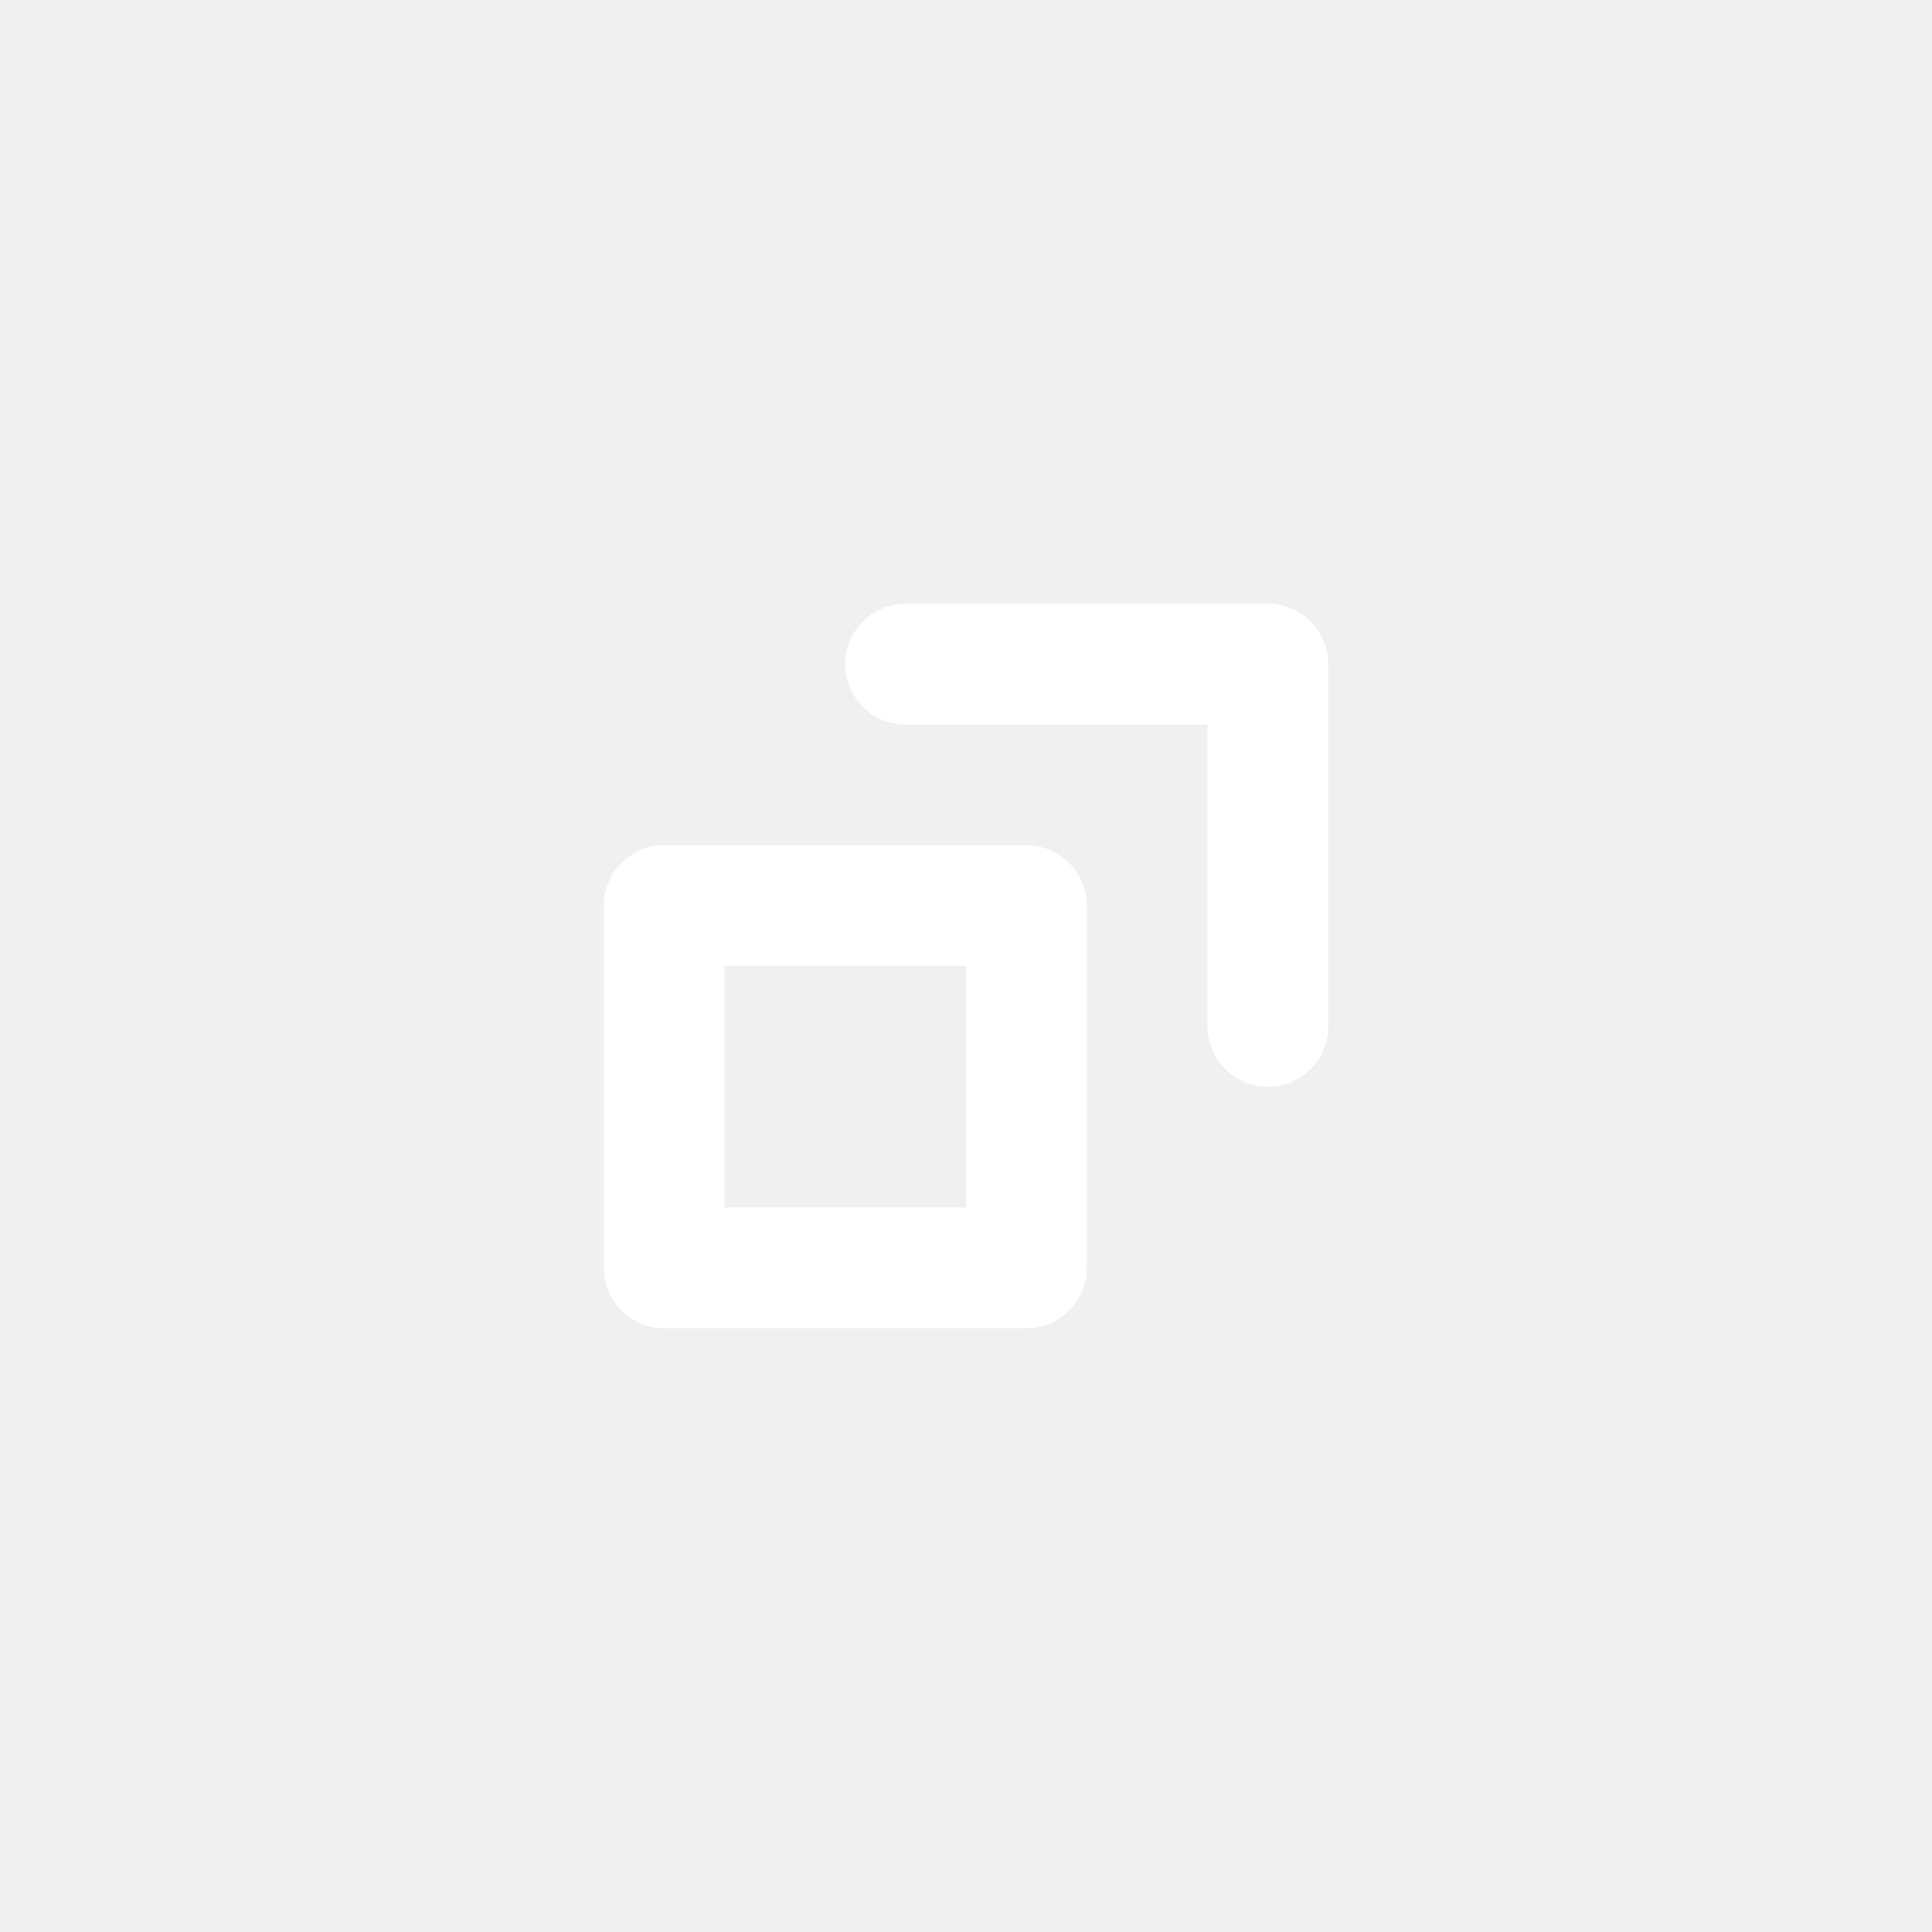
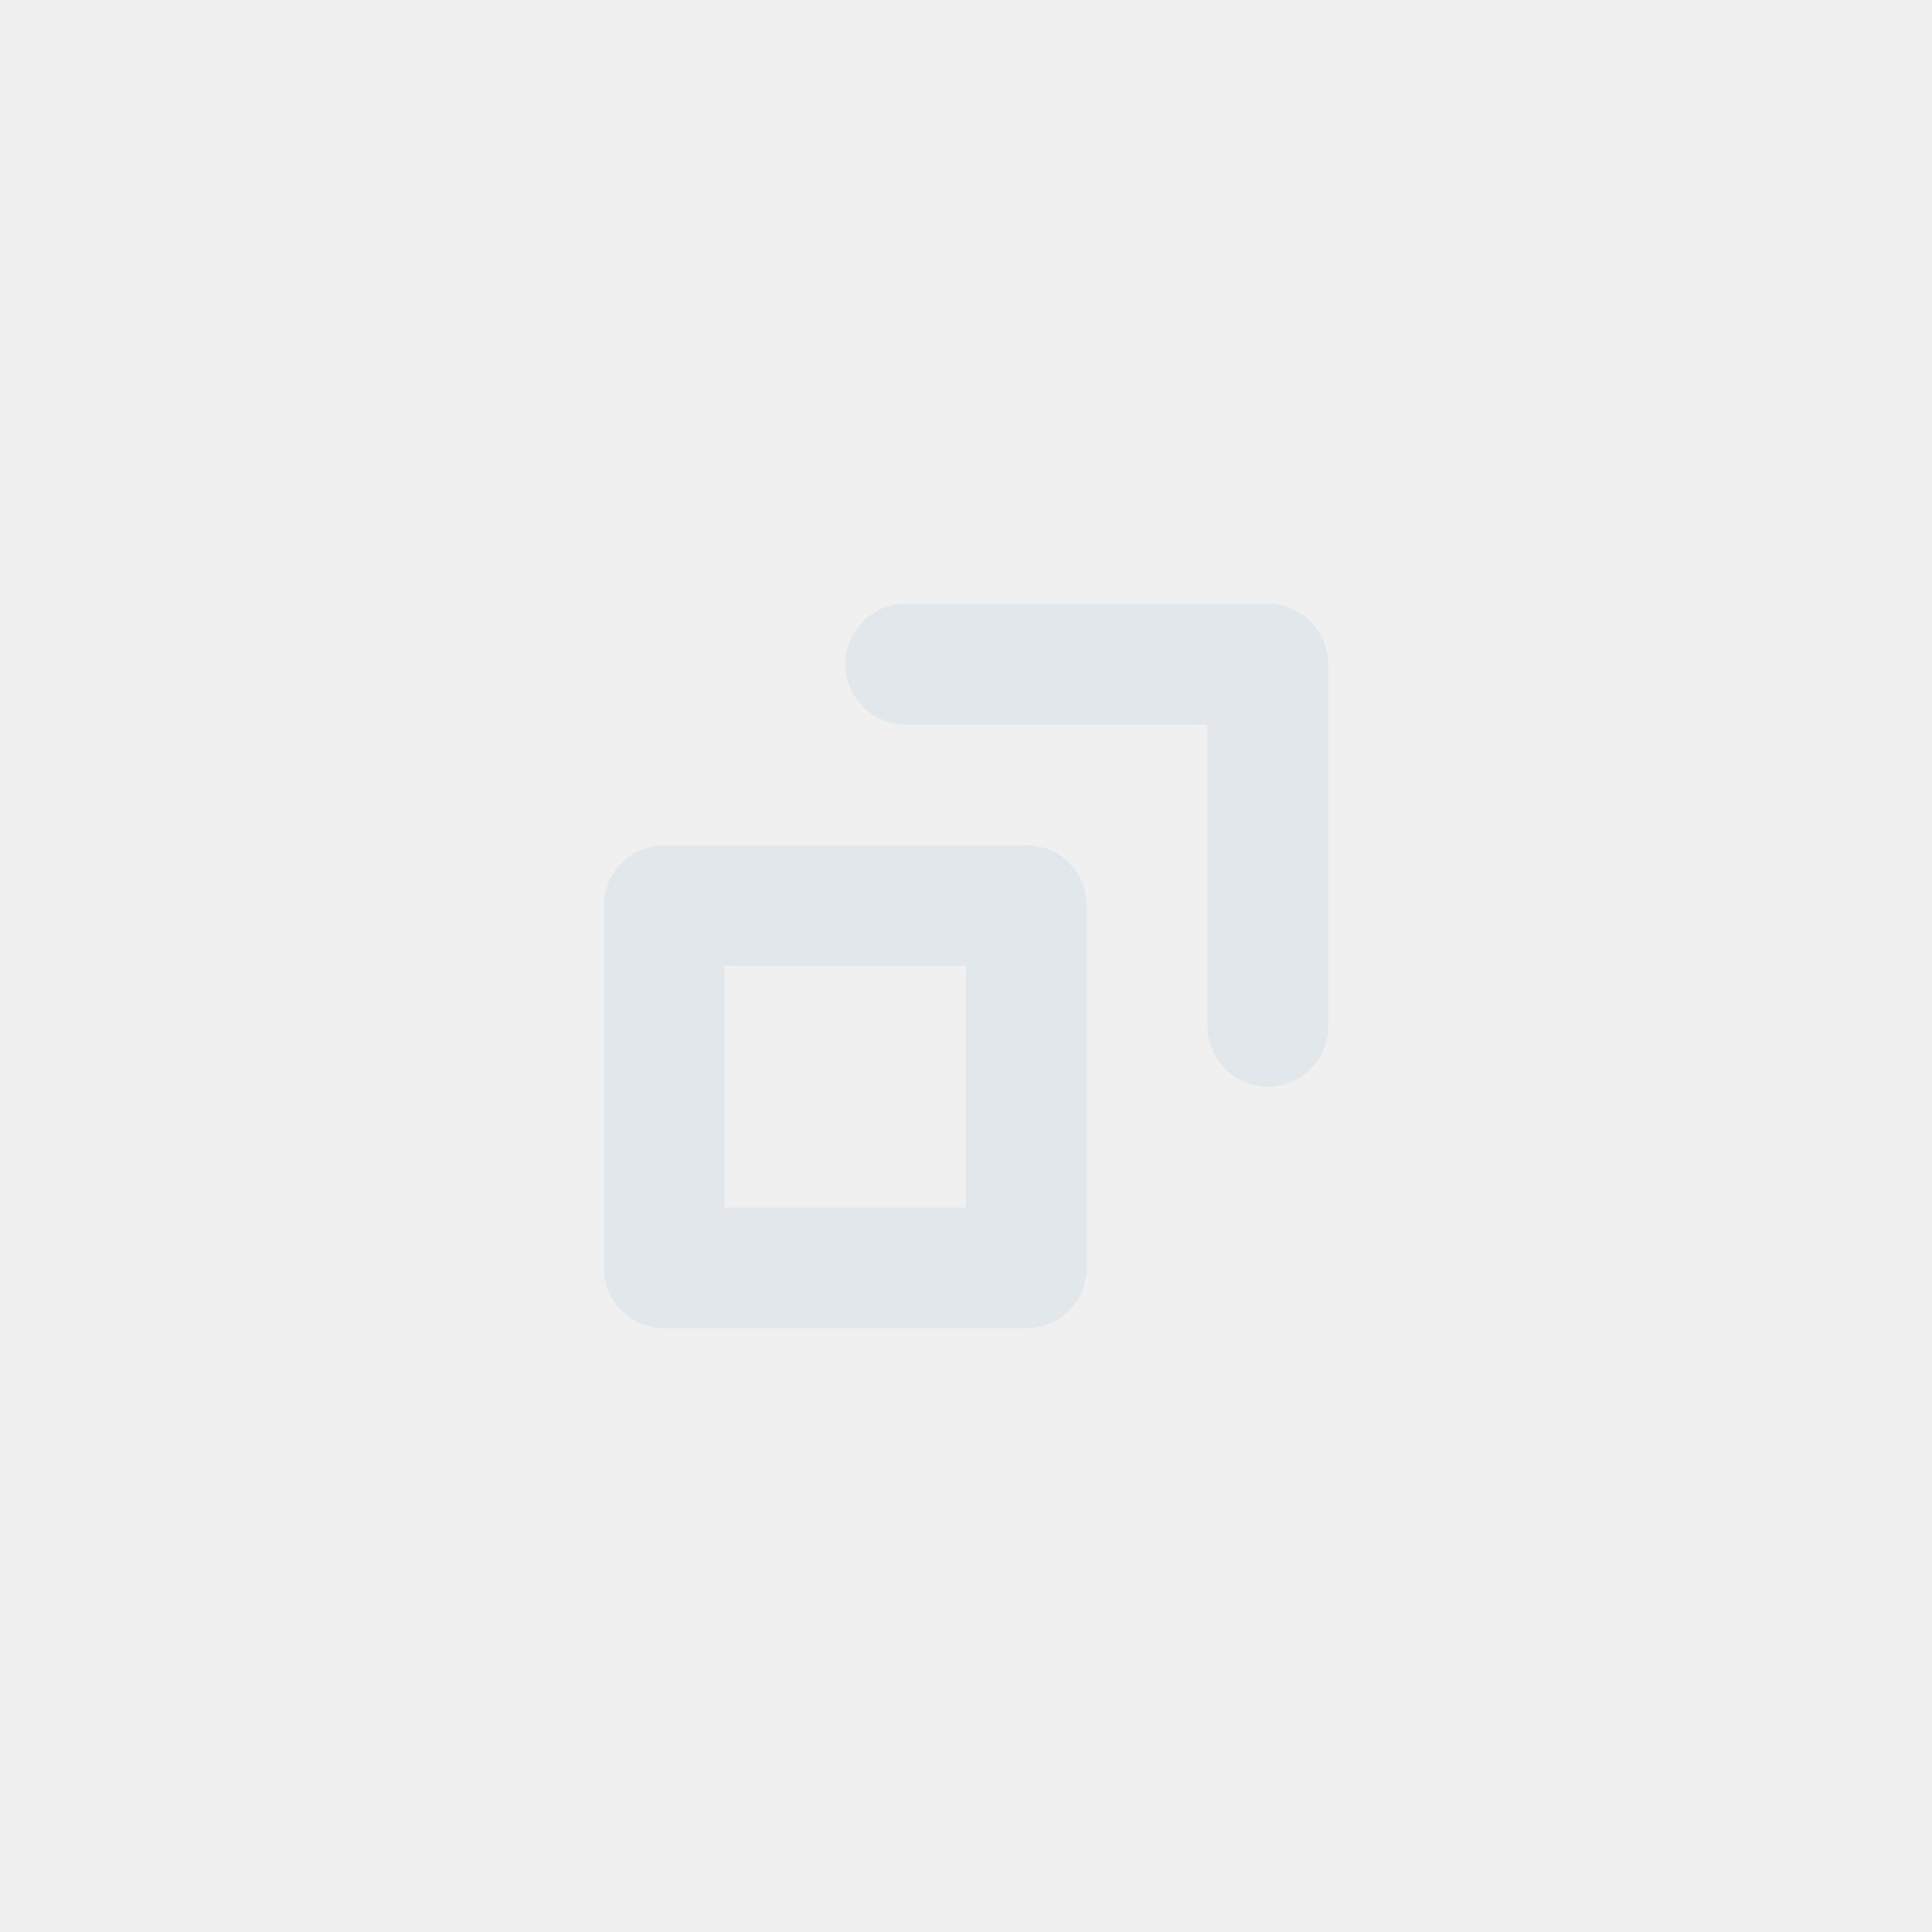
<svg xmlns="http://www.w3.org/2000/svg" width="100%" height="100%" viewBox="0 0 32 32" version="1.1" xml:space="preserve" style="fill-rule:evenodd;clip-rule:evenodd;stroke-linejoin:round;stroke-miterlimit:2;">
  <g transform="matrix(1,0,0,1,6,6)">
-     <path d="M8,5C8,4.448 8.448,4 9,4L15,4C15.552,4 16,4.448 16,5L16,11C16,11.552 15.552,12 15,12C14.448,12 14,11.552 14,11L14,6L9,6C8.448,6 8,5.552 8,5ZM6,14L6,10L10,10L10,14L6,14ZM4,9C4,8.448 4.448,8 5,8L11,8C11.552,8 12,8.448 12,9L12,15C12,15.552 11.552,16 11,16L5,16C4.448,16 4,15.552 4,15L4,9Z" style="fill:white;" />
+     <path d="M8,5C8,4.448 8.448,4 9,4L15,4C15.552,4 16,4.448 16,5L16,11C16,11.552 15.552,12 15,12C14.448,12 14,11.552 14,11L14,6L9,6C8.448,6 8,5.552 8,5ZM6,14L6,10L10,10L10,14L6,14ZM4,9C4,8.448 4.448,8 5,8L11,8C11.552,8 12,8.448 12,9L12,15C12,15.552 11.552,16 11,16L5,16C4.448,16 4,15.552 4,15L4,9Z" fill="#E1E7EA" />
  </g>
</svg>
